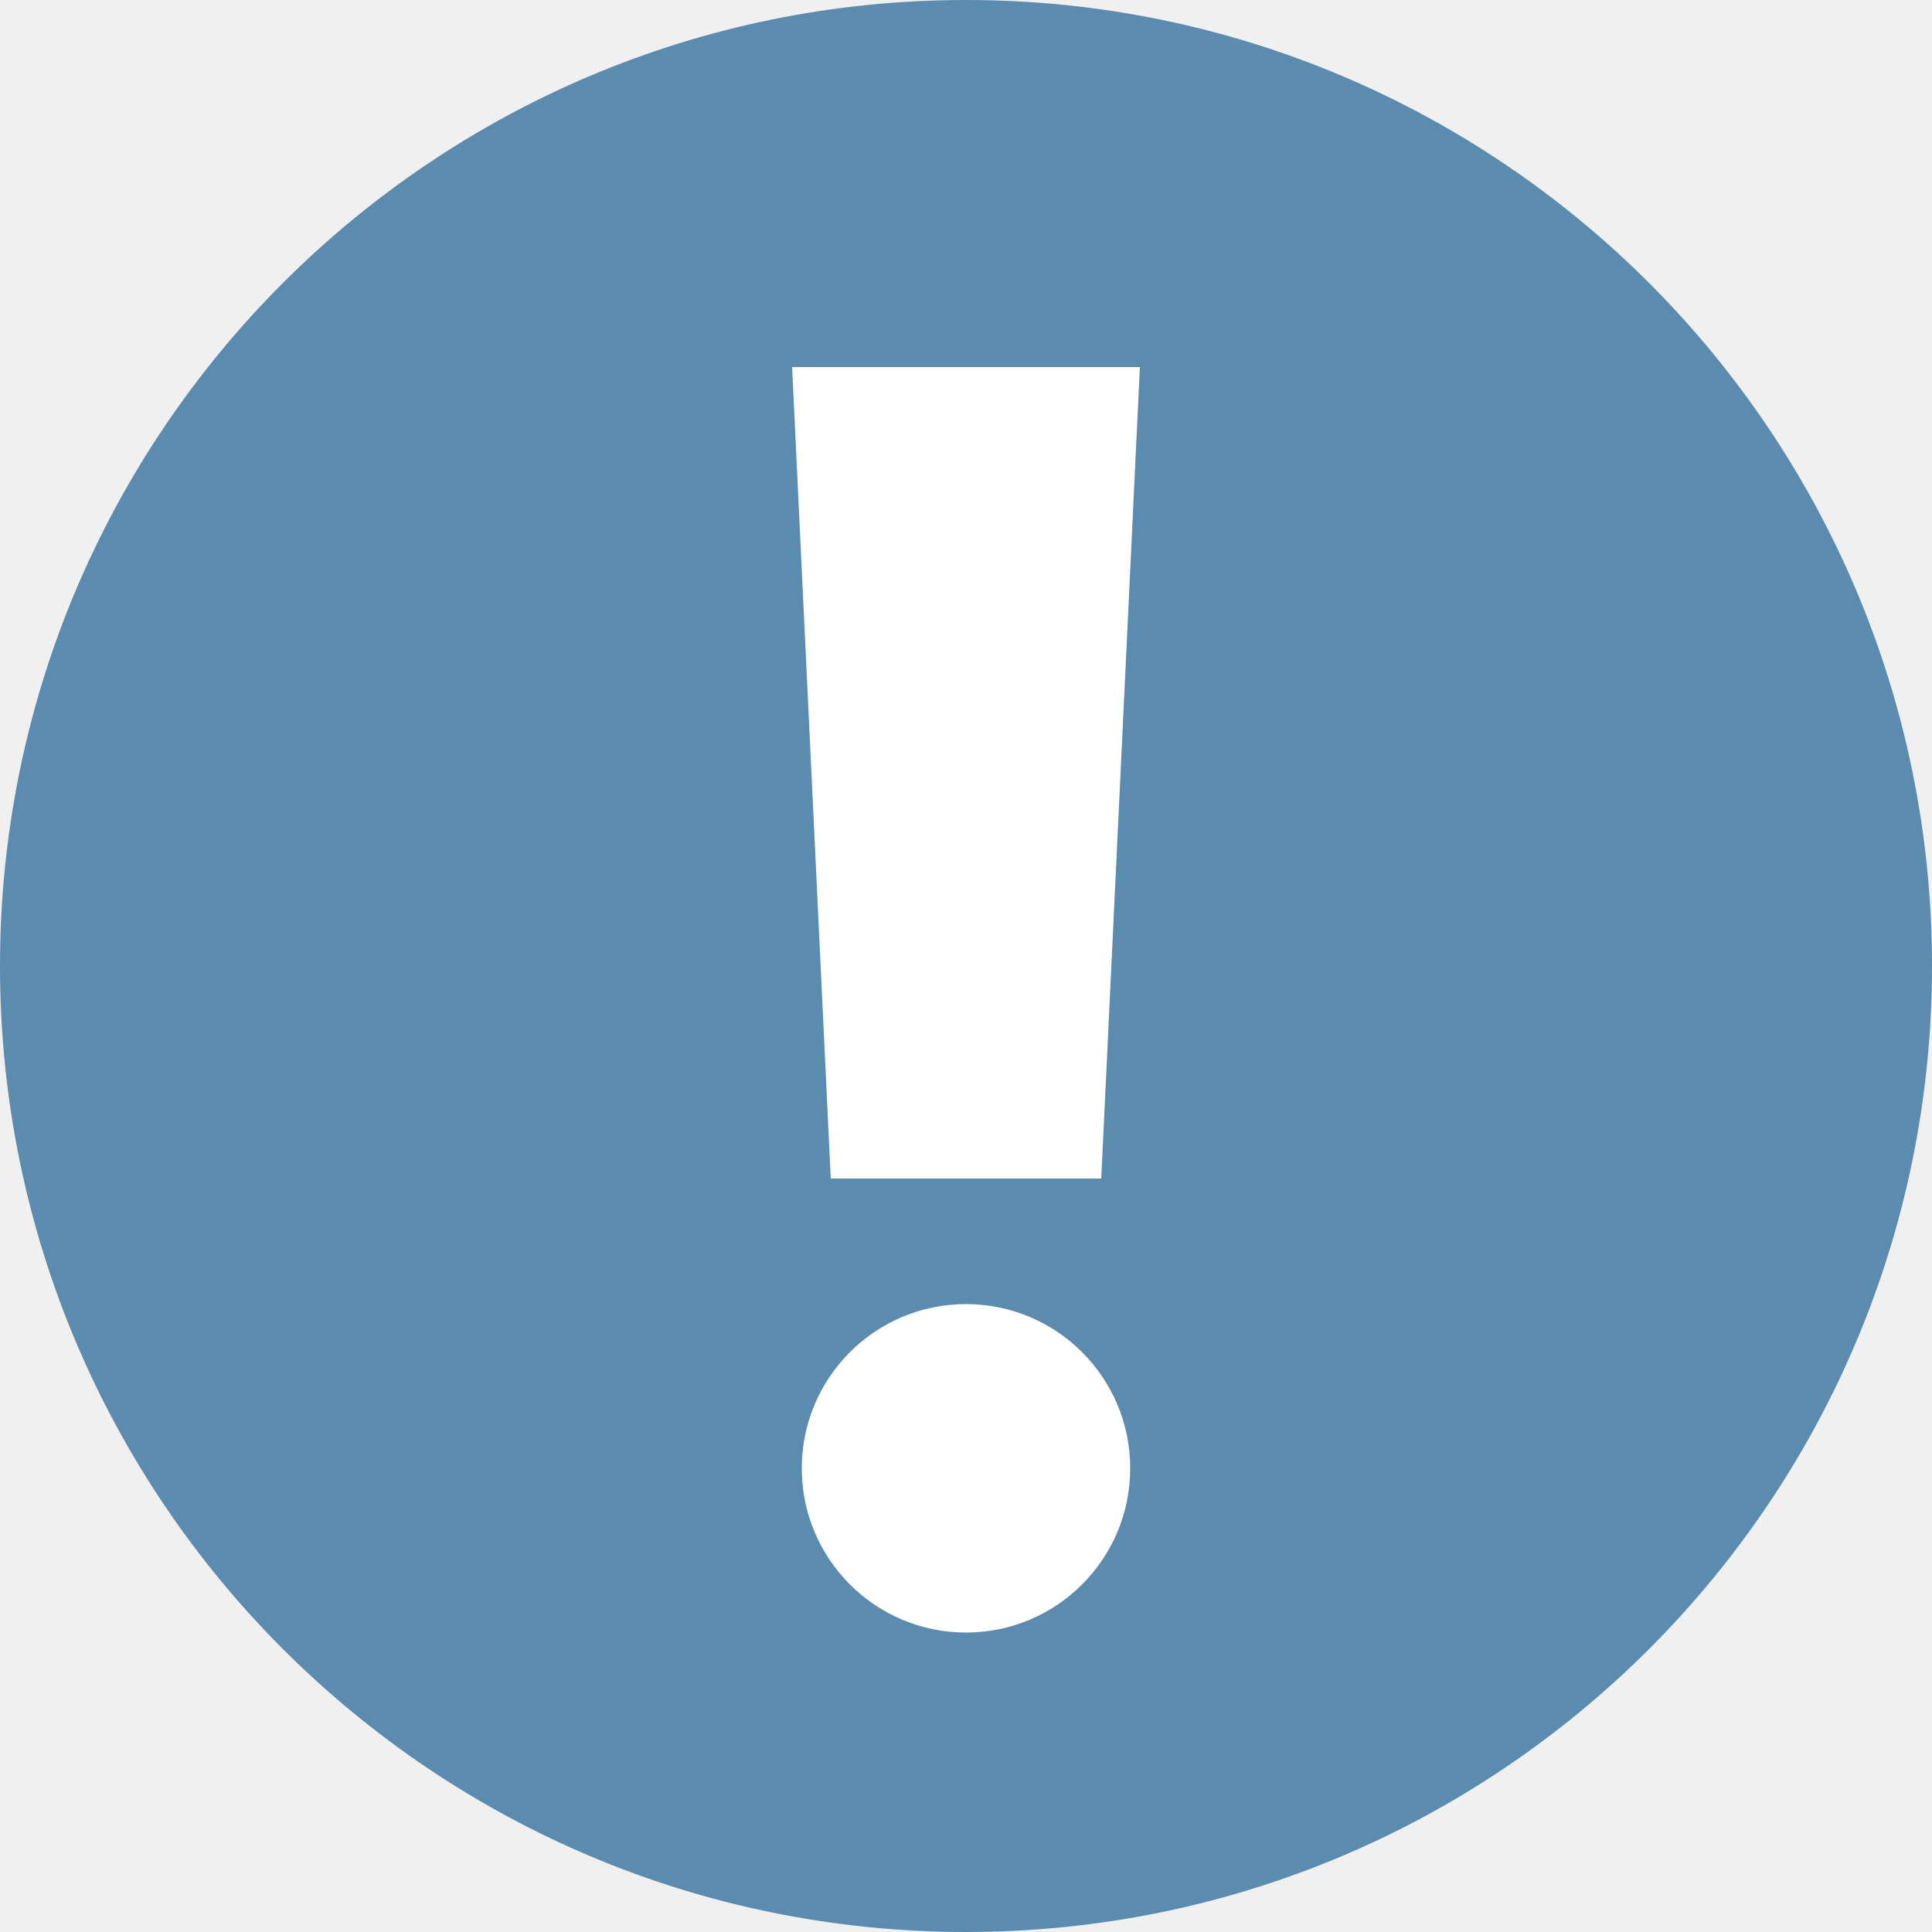
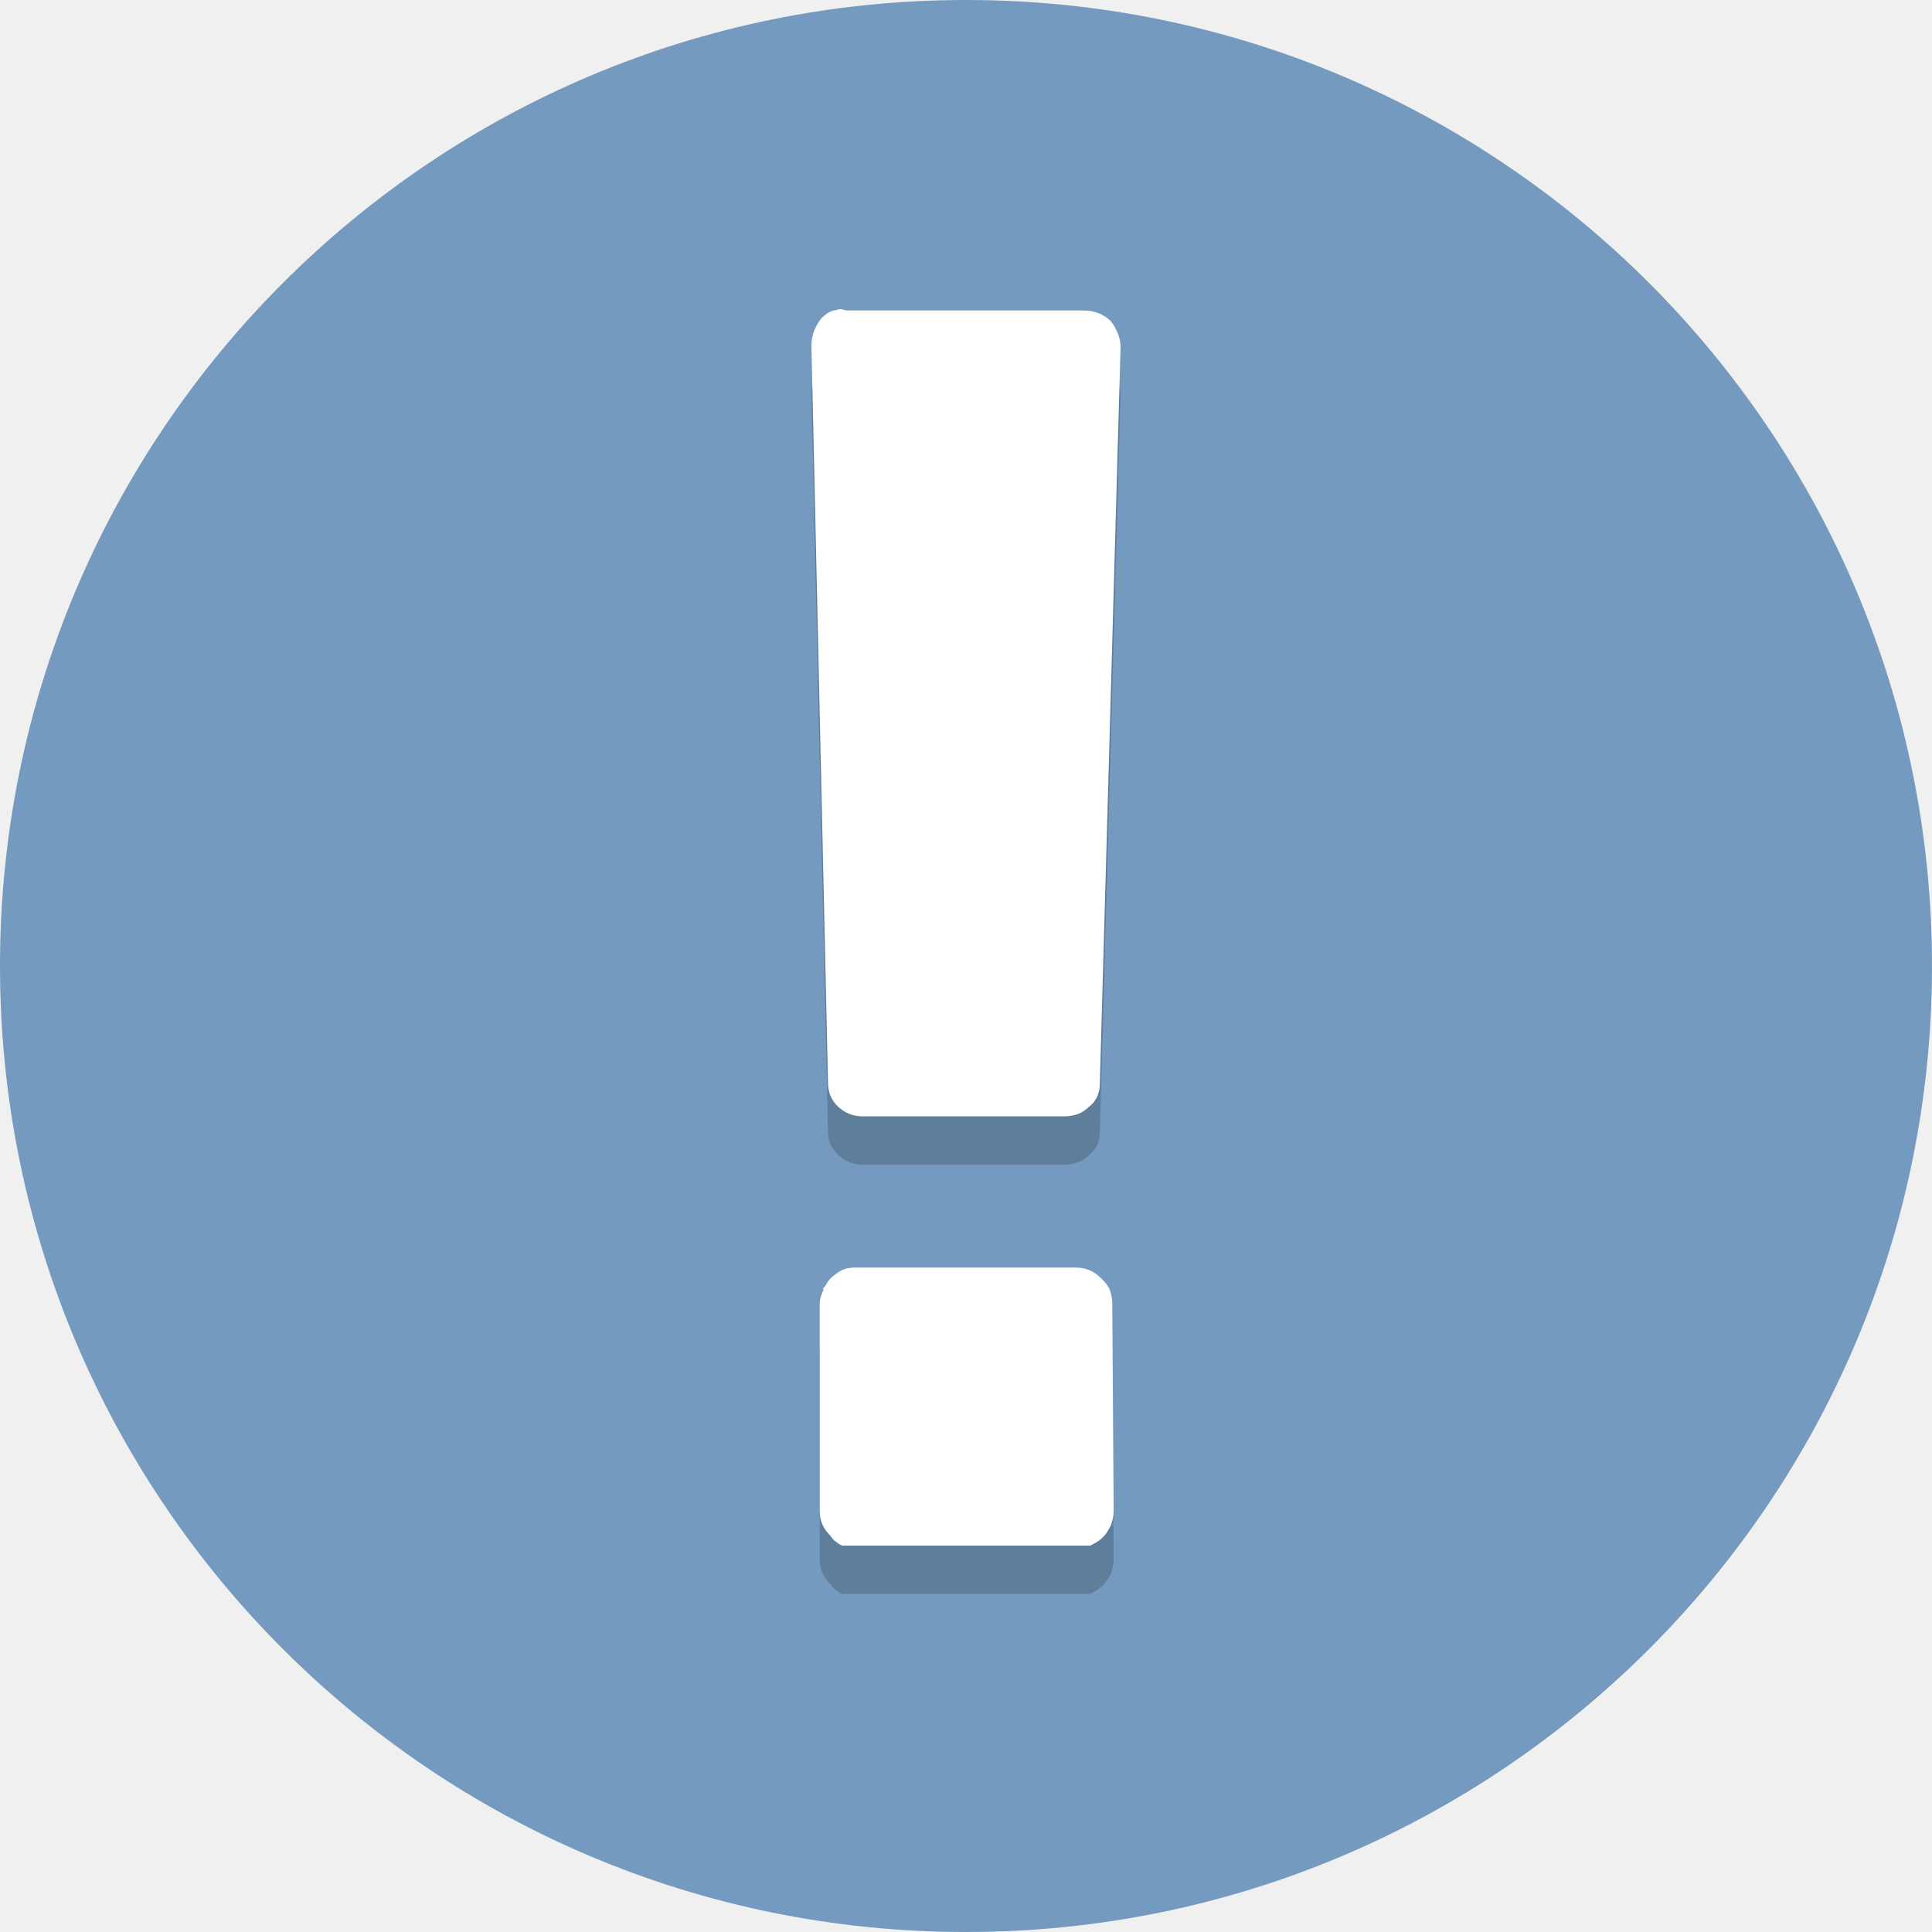
- <svg xmlns="http://www.w3.org/2000/svg" viewBox="0 0 100 100" role="img" aria-label="great">
-   <circle cx="50" cy="50" r="50" fill="#5c8bb0" />
+ <svg xmlns="http://www.w3.org/2000/svg" viewBox="0 0 100 100" role="img" aria-label="Great">
+   <circle cx="50" cy="50" r="50" fill="#749bbf" />
+   <g fill="#000" opacity=".19" transform="translate(0 2.5)">
+     <path transform="matrix(0.07142857 0 0 -0.069869 -7.5 68.89083)" d="M912 -133Q912 -136 911.5 -138.5Q911 -141 910 -144Q909 -146 907.5 -148.5Q906 -151 904 -153Q902 -155 899.5 -156.5Q897 -158 895 -159Q894 -159 892.5 -159.0Q891 -159 890 -159Q888 -159 887.0 -159.0Q886 -159 884 -159H725Q724 -159 723.0 -159.0Q722 -159 720 -159Q719 -159 717.5 -159.0Q716 -159 715 -159Q713 -158 710.5 -156.0Q708 -154 707 -152Q703 -148 701.0 -143.5Q699 -139 699 -133V20Q699 23 700.0 26.0Q701 29 702 31H701Q703 33 704.0 35.0Q705 37 707 39Q709 41 711.0 42.5Q713 44 715 45Q717 46 719.5 46.5Q722 47 725 47Q725 47 725.0 47.0Q725 47 725 47H884Q890 47 894.5 45.0Q899 43 903 39Q905 37 906.5 35.0Q908 33 909 31Q910 28 910.5 25.5Q911 23 911 21V20ZM902 184Q902 184 902.0 183.5Q902 183 902 183Q902 178 900.0 173.5Q898 169 894 166Q890 162 885.5 160.5Q881 159 876 159H733Q732 159 731.5 159.0Q731 159 730 159Q720 159 712.5 166.0Q705 173 705 184Q705 184 705.0 184.0Q705 184 705 184L693 730Q693 736 695.0 741.0Q697 746 700 750Q702 752 704.0 753.5Q706 755 709 756Q710 756 711.5 756.5Q713 757 714 757Q715 757 716.5 756.5Q718 756 720 756H719H890Q896 756 901.0 754.0Q906 752 910 748Q913 744 915.0 739.0Q917 734 917 729Z" />
+   </g>
  <g fill="#fff">
-     <path d="M41 19H59L57 61H43Z" />
-     <circle cx="50" cy="76" r="8.5" />
+     <path transform="matrix(0.07142857 0 0 -0.069869 -7.5 68.89083)" d="M912 -133Q912 -136 911.5 -138.5Q911 -141 910 -144Q909 -146 907.5 -148.5Q906 -151 904 -153Q902 -155 899.5 -156.5Q897 -158 895 -159Q894 -159 892.5 -159.0Q891 -159 890 -159Q888 -159 887.0 -159.0Q886 -159 884 -159H725Q724 -159 723.0 -159.0Q722 -159 720 -159Q719 -159 717.5 -159.0Q716 -159 715 -159Q713 -158 710.5 -156.0Q708 -154 707 -152Q703 -148 701.0 -143.5Q699 -139 699 -133V20Q699 23 700.0 26.0Q701 29 702 31H701Q703 33 704.0 35.0Q705 37 707 39Q709 41 711.0 42.5Q713 44 715 45Q717 46 719.5 46.5Q722 47 725 47Q725 47 725.0 47.0Q725 47 725 47H884Q890 47 894.5 45.0Q899 43 903 39Q905 37 906.5 35.0Q908 33 909 31Q910 28 910.5 25.5Q911 23 911 21V20ZM902 184Q902 184 902.0 183.5Q902 183 902 183Q902 178 900.0 173.5Q898 169 894 166Q890 162 885.5 160.5Q881 159 876 159H733Q732 159 731.5 159.0Q731 159 730 159Q720 159 712.5 166.0Q705 173 705 184Q705 184 705.0 184.0Q705 184 705 184L693 730Q693 736 695.0 741.0Q697 746 700 750Q702 752 704.0 753.5Q706 755 709 756Q710 756 711.5 756.5Q713 757 714 757Q715 757 716.5 756.5Q718 756 720 756H719H890Q896 756 901.0 754.0Q906 752 910 748Q913 744 915.0 739.0Q917 734 917 729Z" />
  </g>
</svg>
